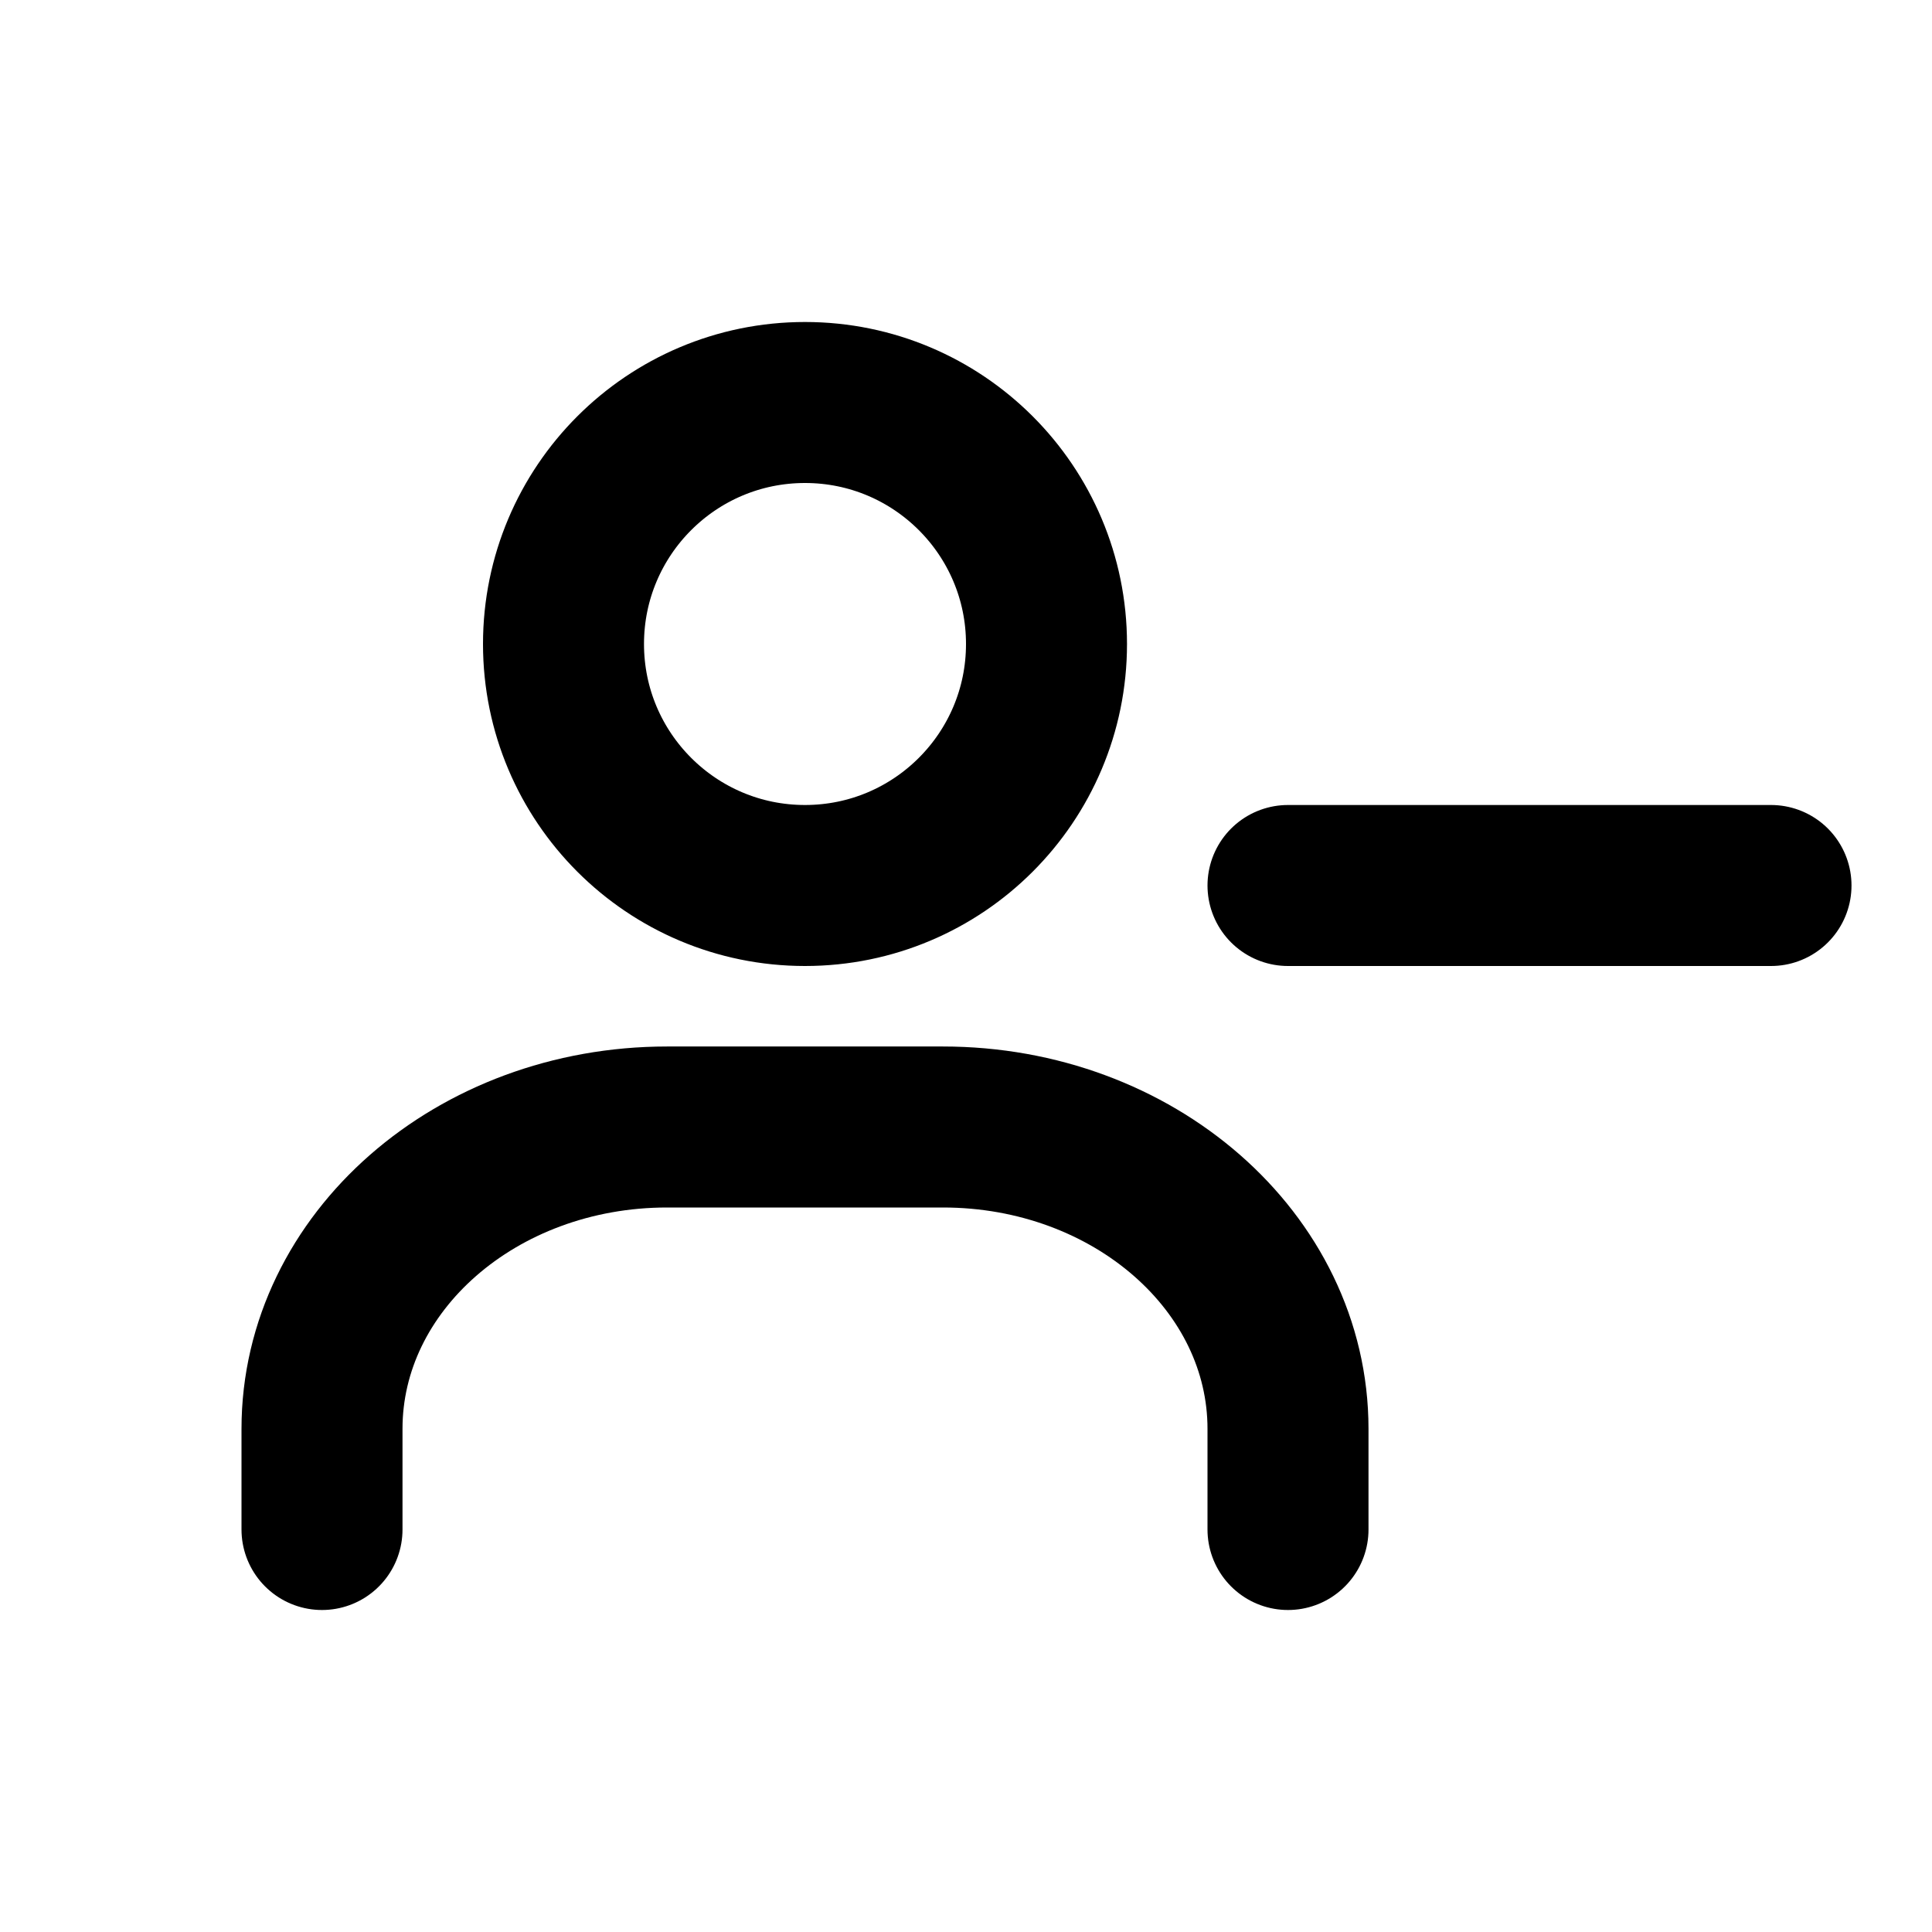
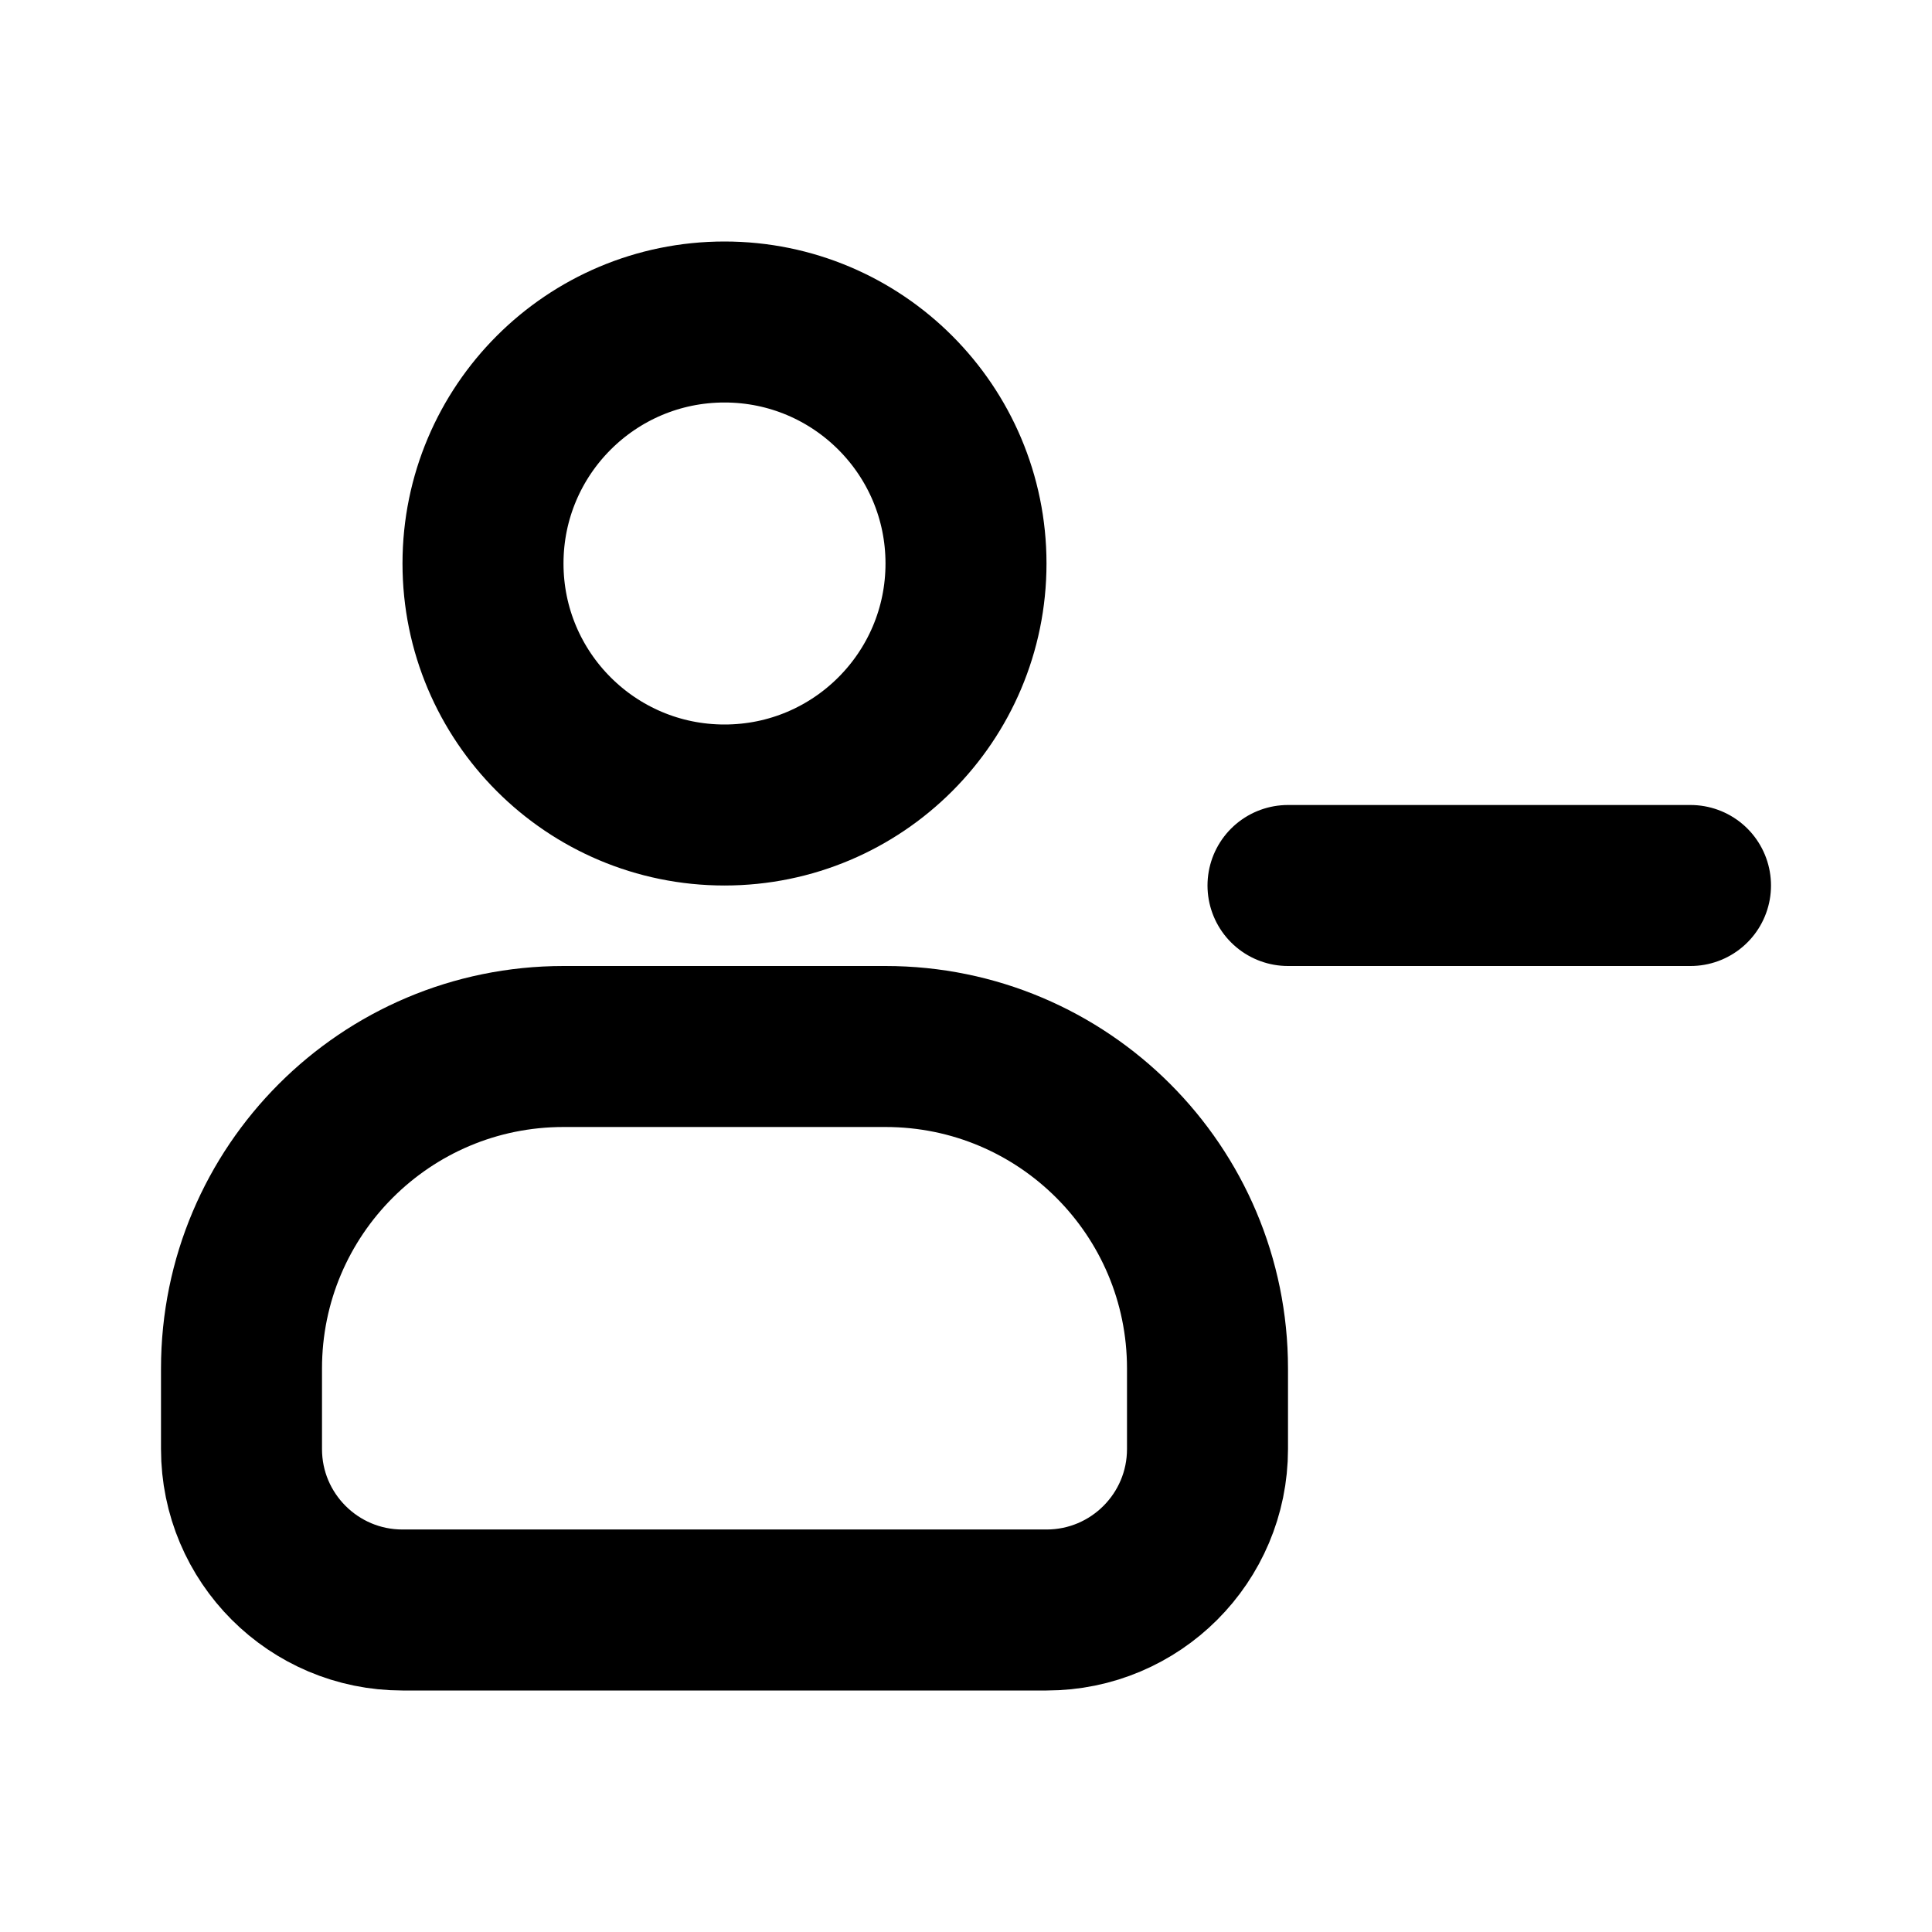
<svg xmlns="http://www.w3.org/2000/svg" width="24" height="24" fill="none" viewBox="0 0 24 24">
-   <path stroke="currentColor" stroke-linecap="round" stroke-linejoin="round" stroke-width="2" d="M16 11h6m-6 8v-1.25c0-2.071-1.919-3.75-4.286-3.75H8.286C5.919 14 4 15.679 4 17.75V19m9-11a3 3 0 11-6 0 3 3 0 016 0z" />
+   <path stroke="currentColor" stroke-linecap="round" stroke-width="2" d="M16 11h5M3 18v-1a4 4 0 0 1 4-4h4a4 4 0 0 1 4 4v1a2 2 0 0 1-2 2H5a2 2 0 0 1-2-2Zm9-11a3 3 0 1 1-6 0 3 3 0 0 1 6 0Z" />
</svg>
